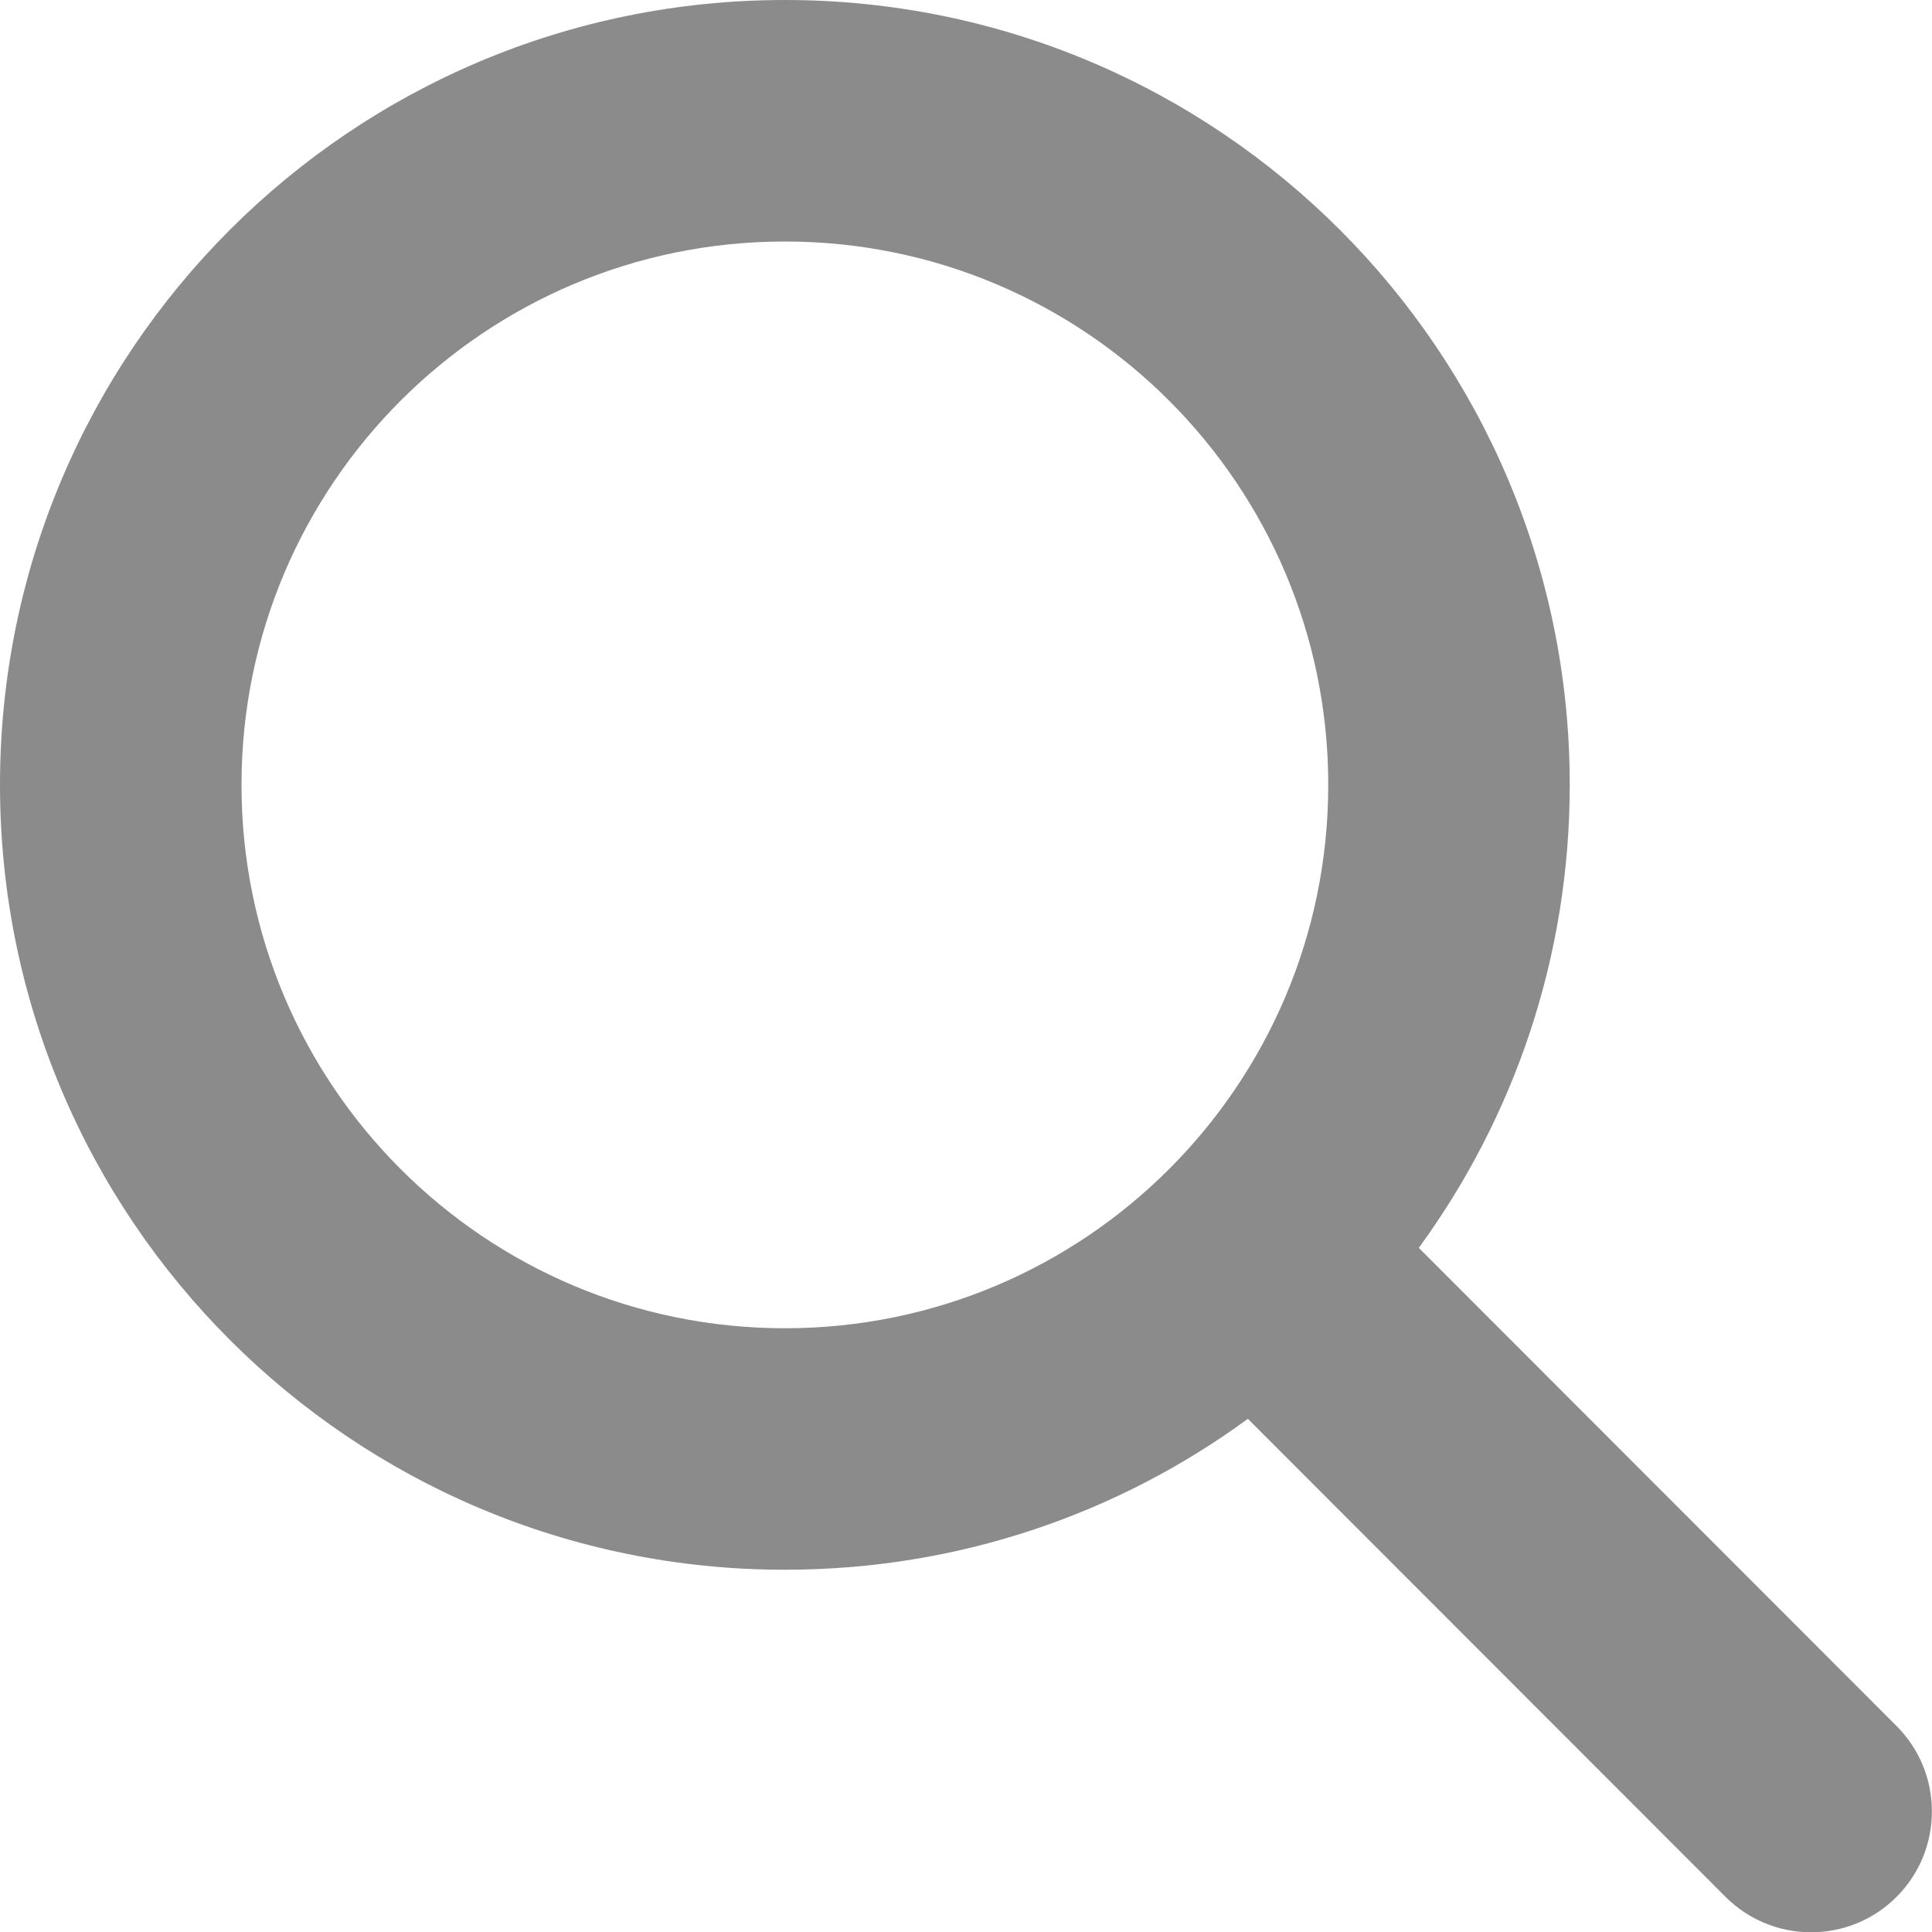
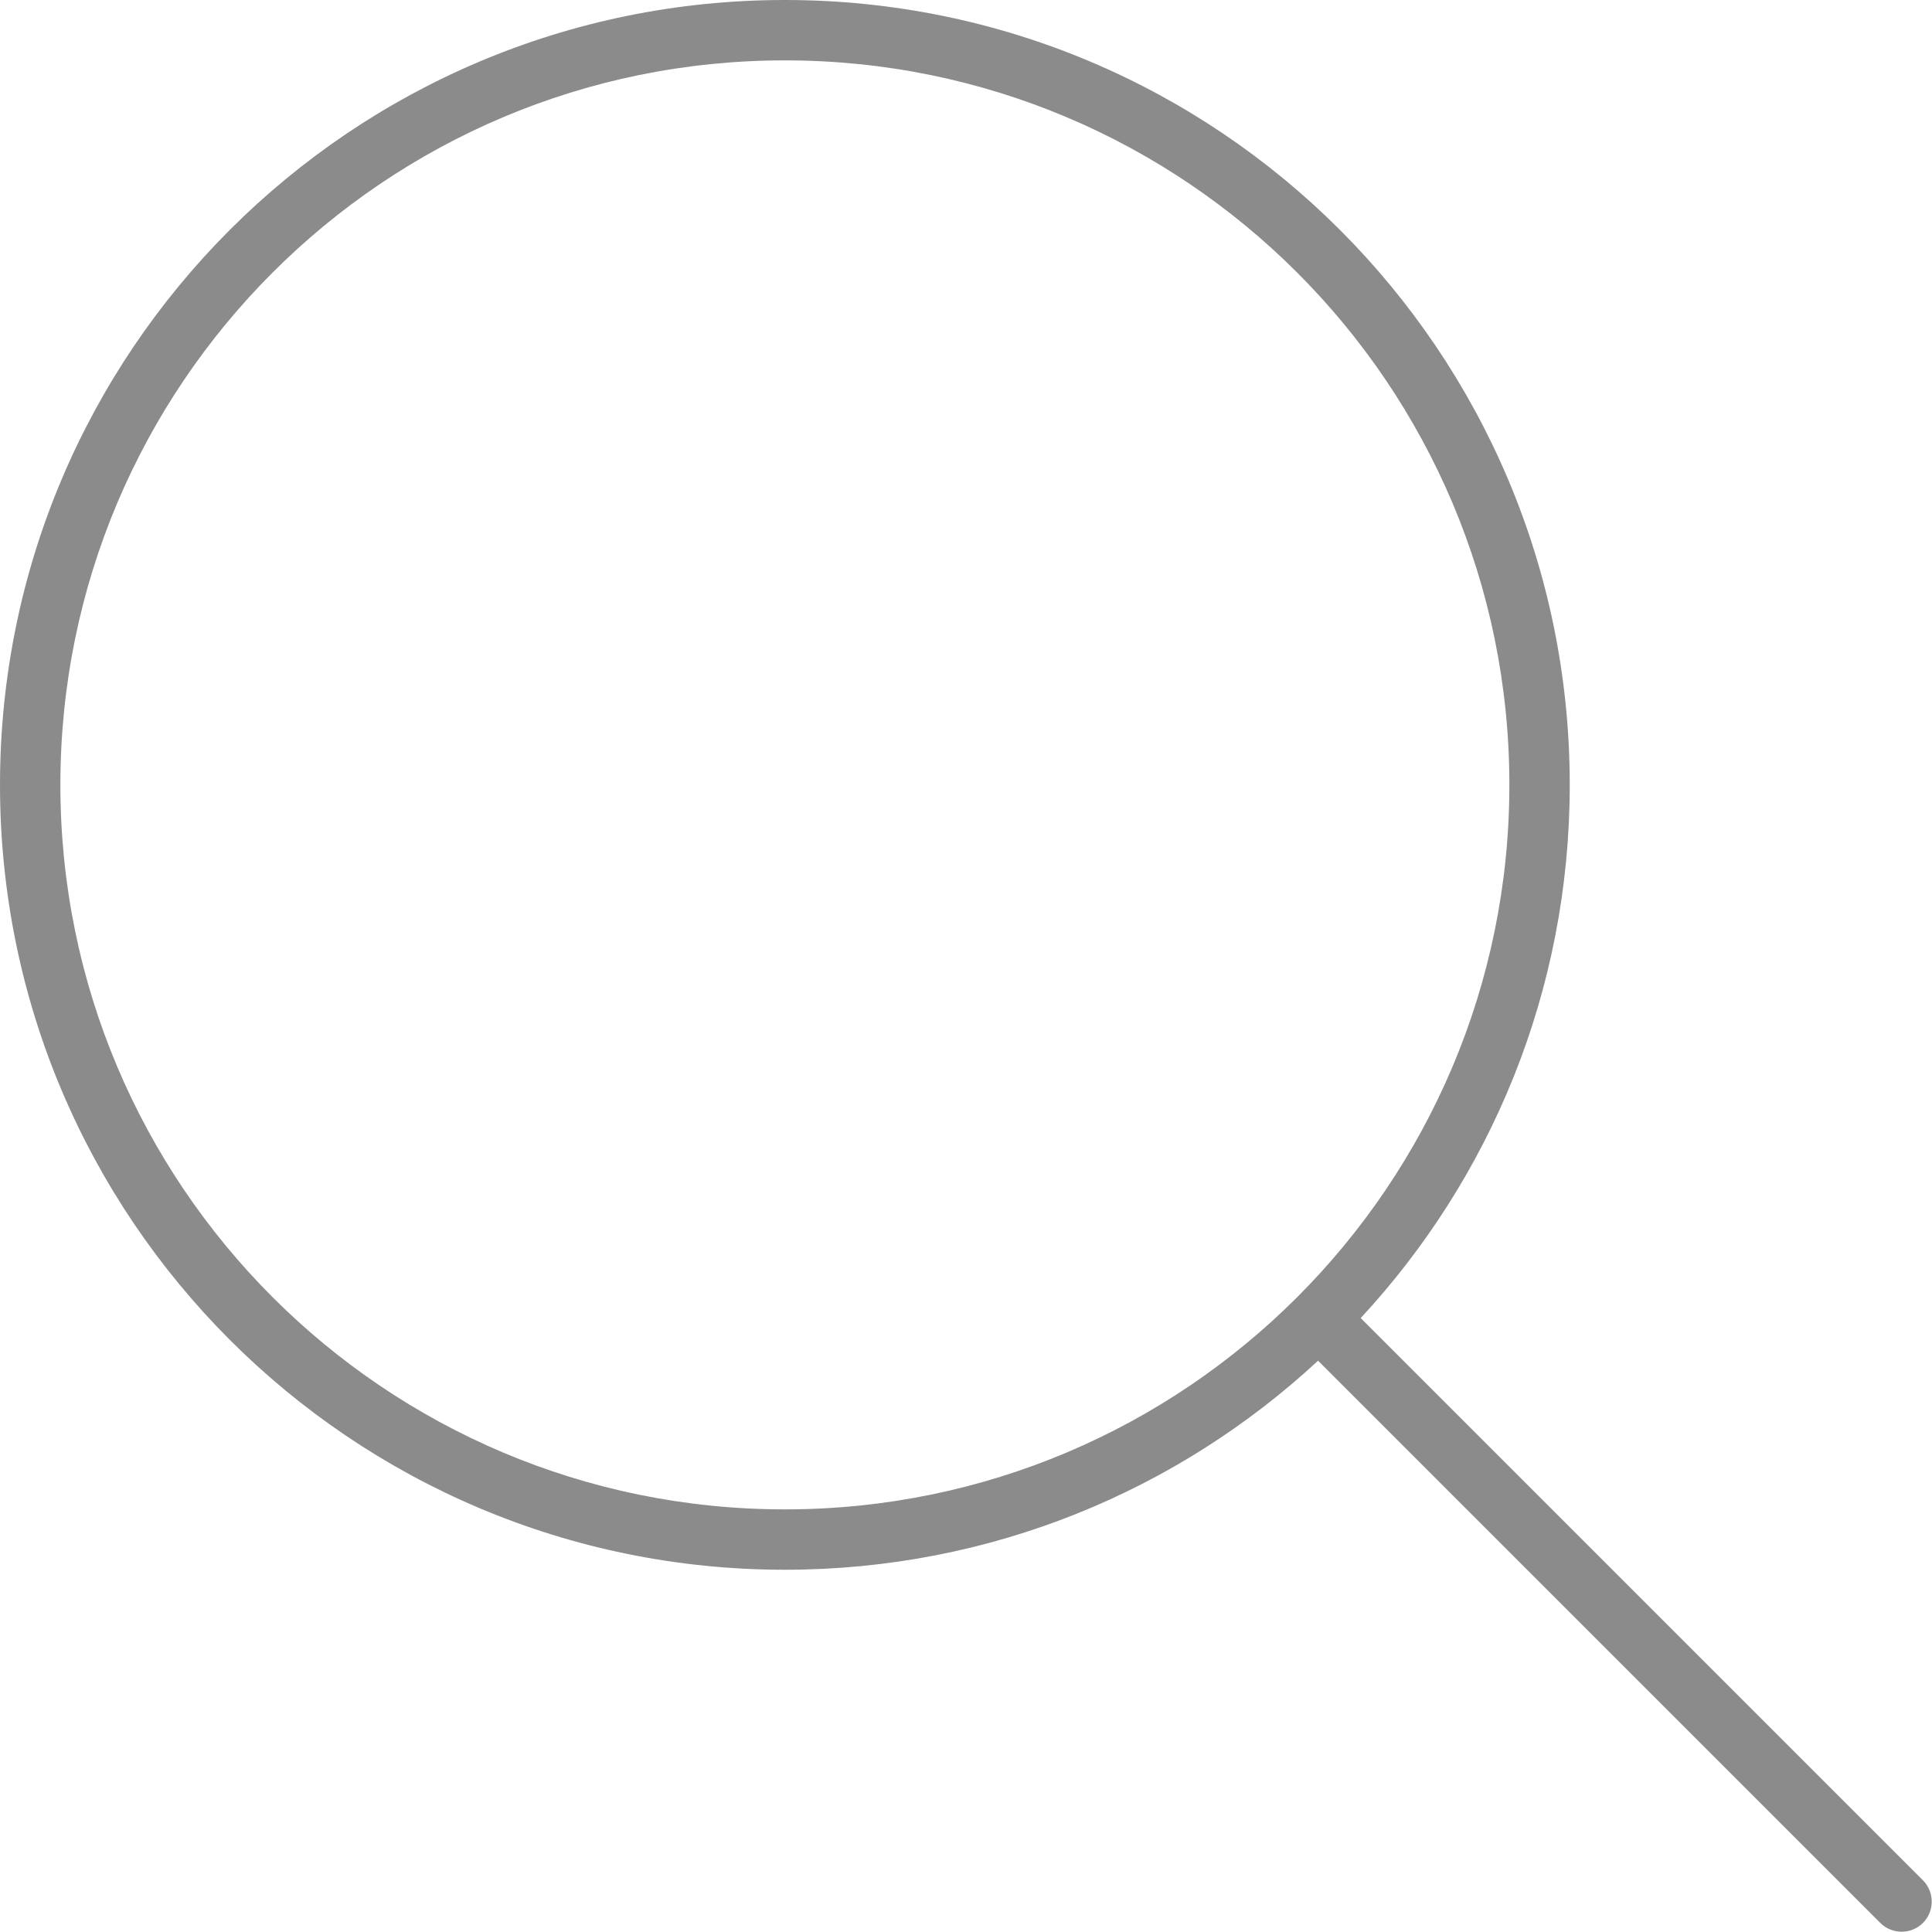
<svg xmlns="http://www.w3.org/2000/svg" viewBox="0 0 512 512">
-   <path d="M416 208c0 45.9-14.9 88.3-40 122.7L502.6 457.4c12.5 12.5 12.5 32.8 0 45.3s-32.8 12.5-45.3 0L330.7 376c-34.4 25.2-76.8 40-122.7 40C93.1 416 0 322.9 0 208S93.1 0 208 0S416 93.1 416 208zM208 352a144 144 0 1 0 0-288 144 144 0 1 0 0 288z" fill="#8b8b8b" />
+   <path d="M400 208A192 192 0 1 0 16 208a192 192 0 1 0 384 0zM349.3 360.6C312.2 395 262.6 416 208 416C93.1 416 0 322.9 0 208S93.1 0 208 0S416 93.1 416 208c0 54.6-21 104.2-55.4 141.3l149 149c3.1 3.1 3.1 8.2 0 11.3s-8.2 3.1-11.3 0l-149-149z" fill="#8b8b8b" />
</svg>
